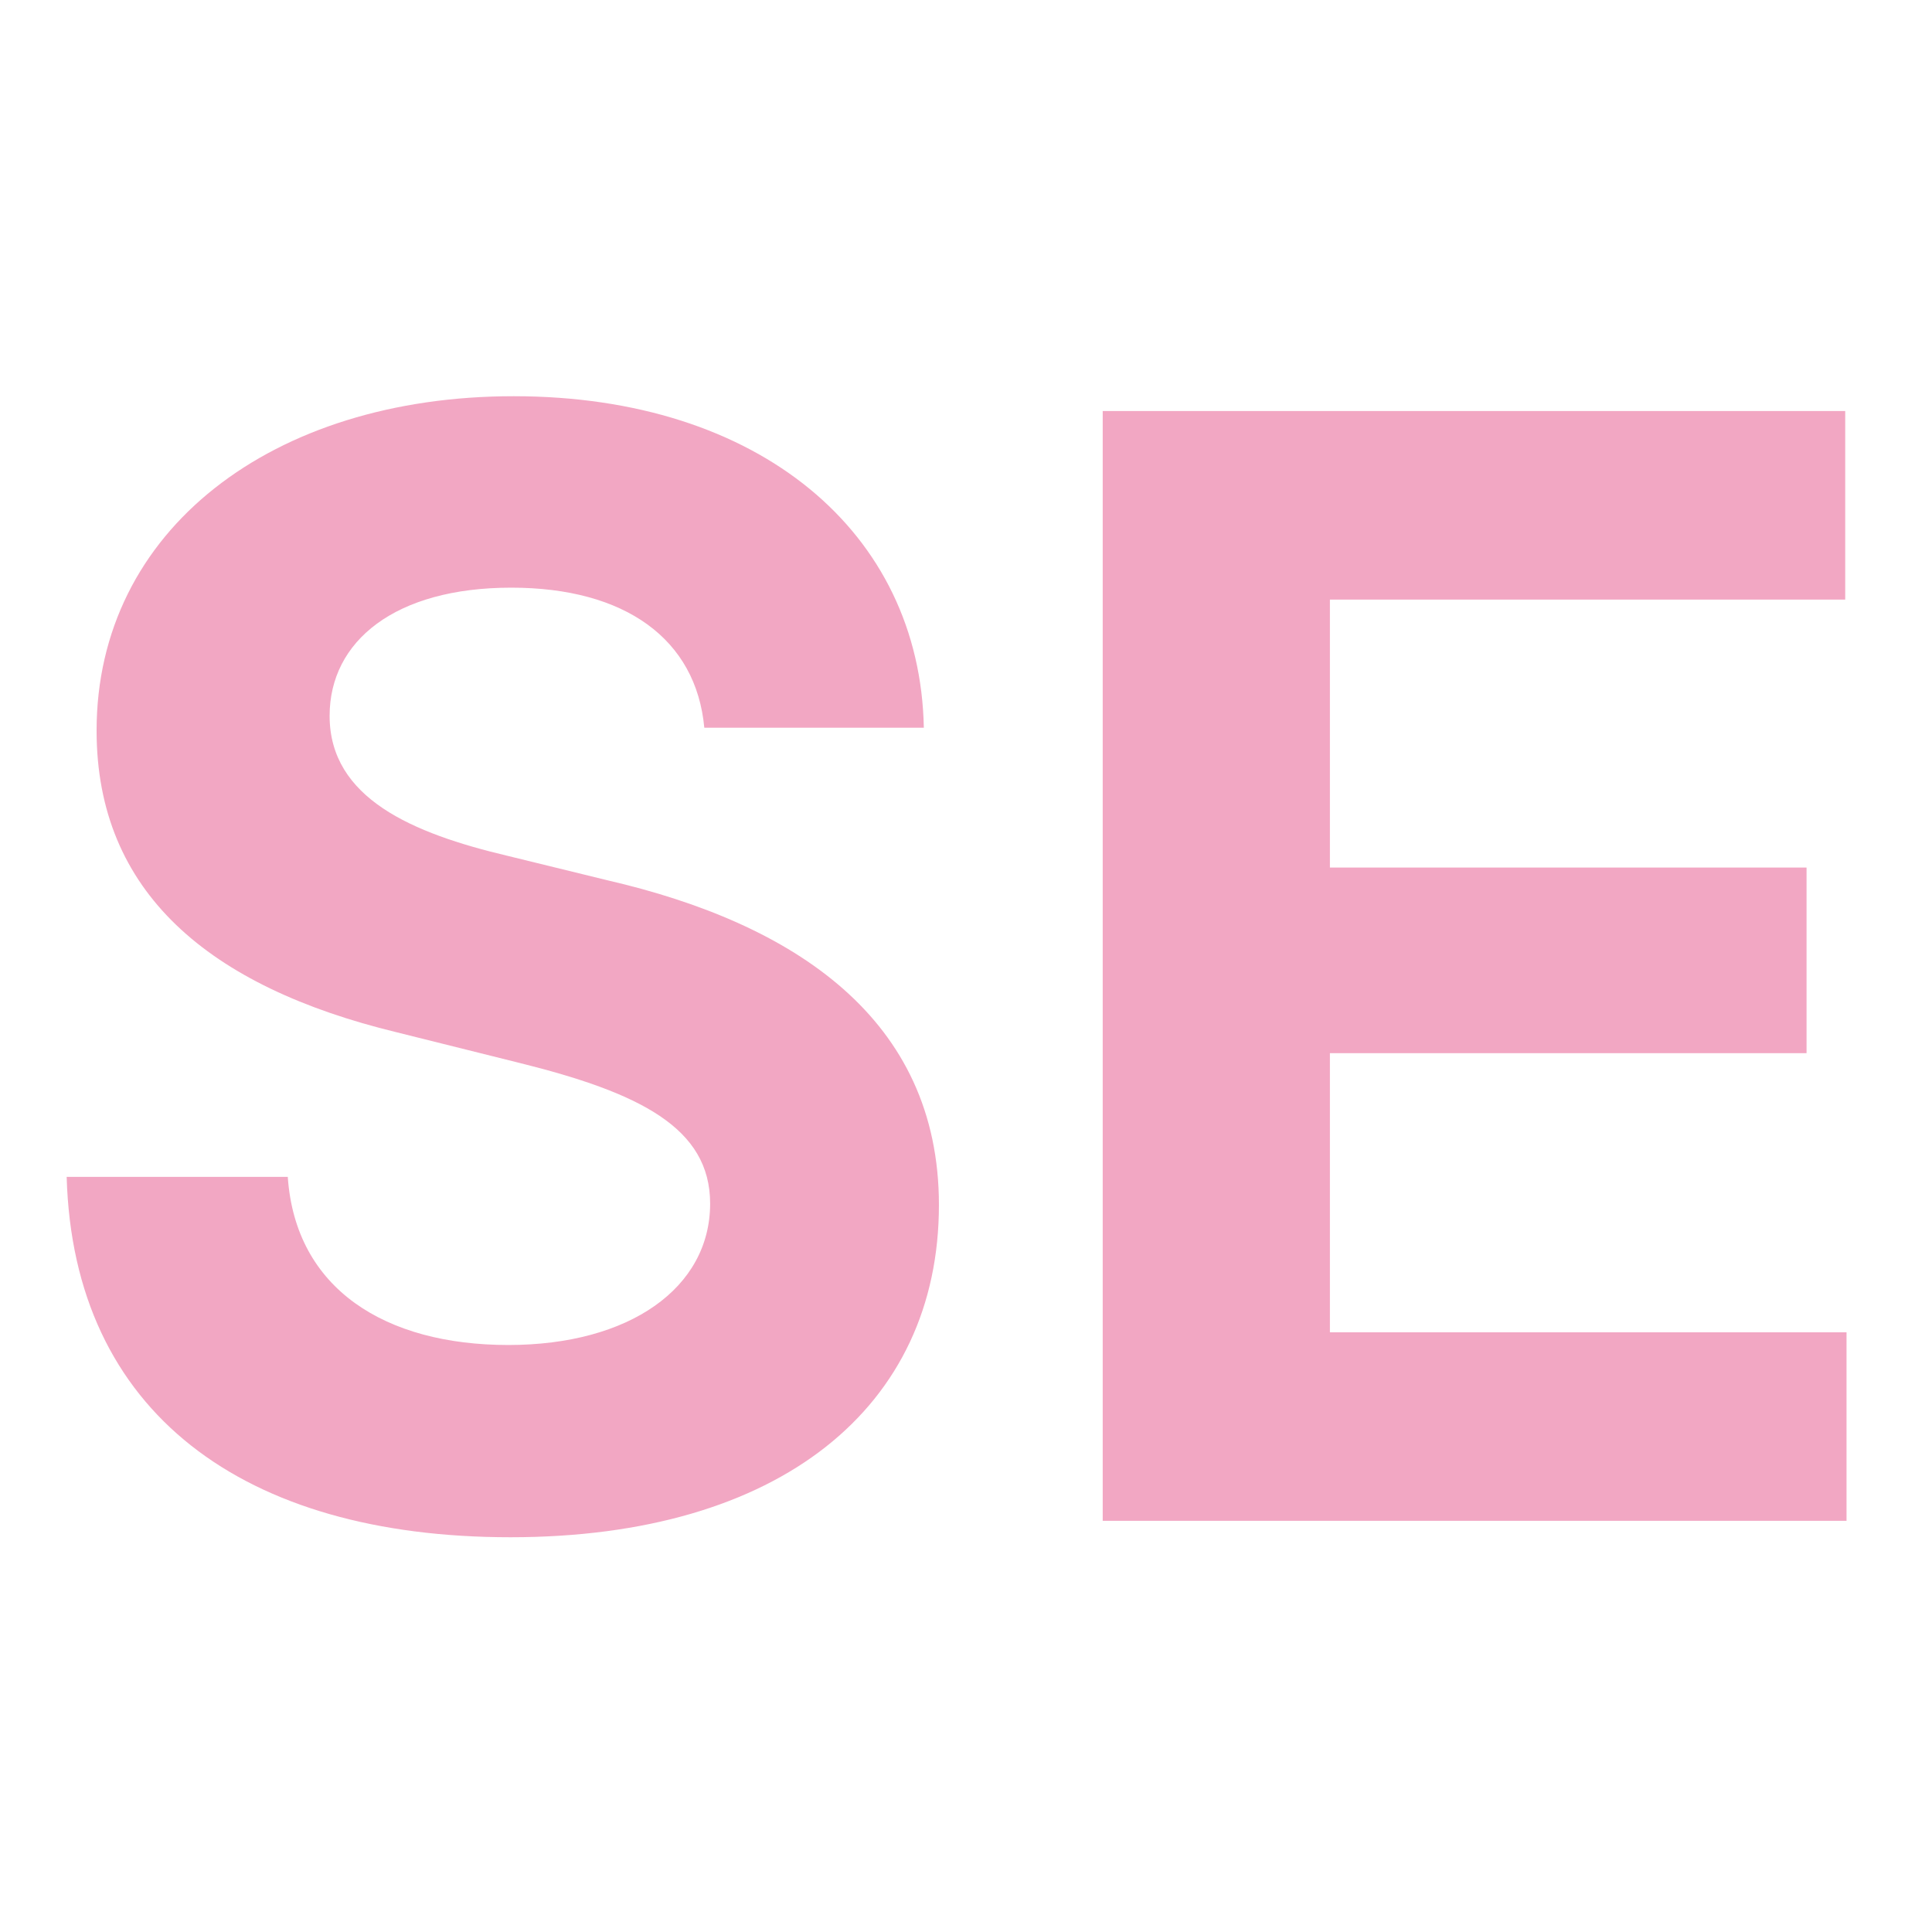
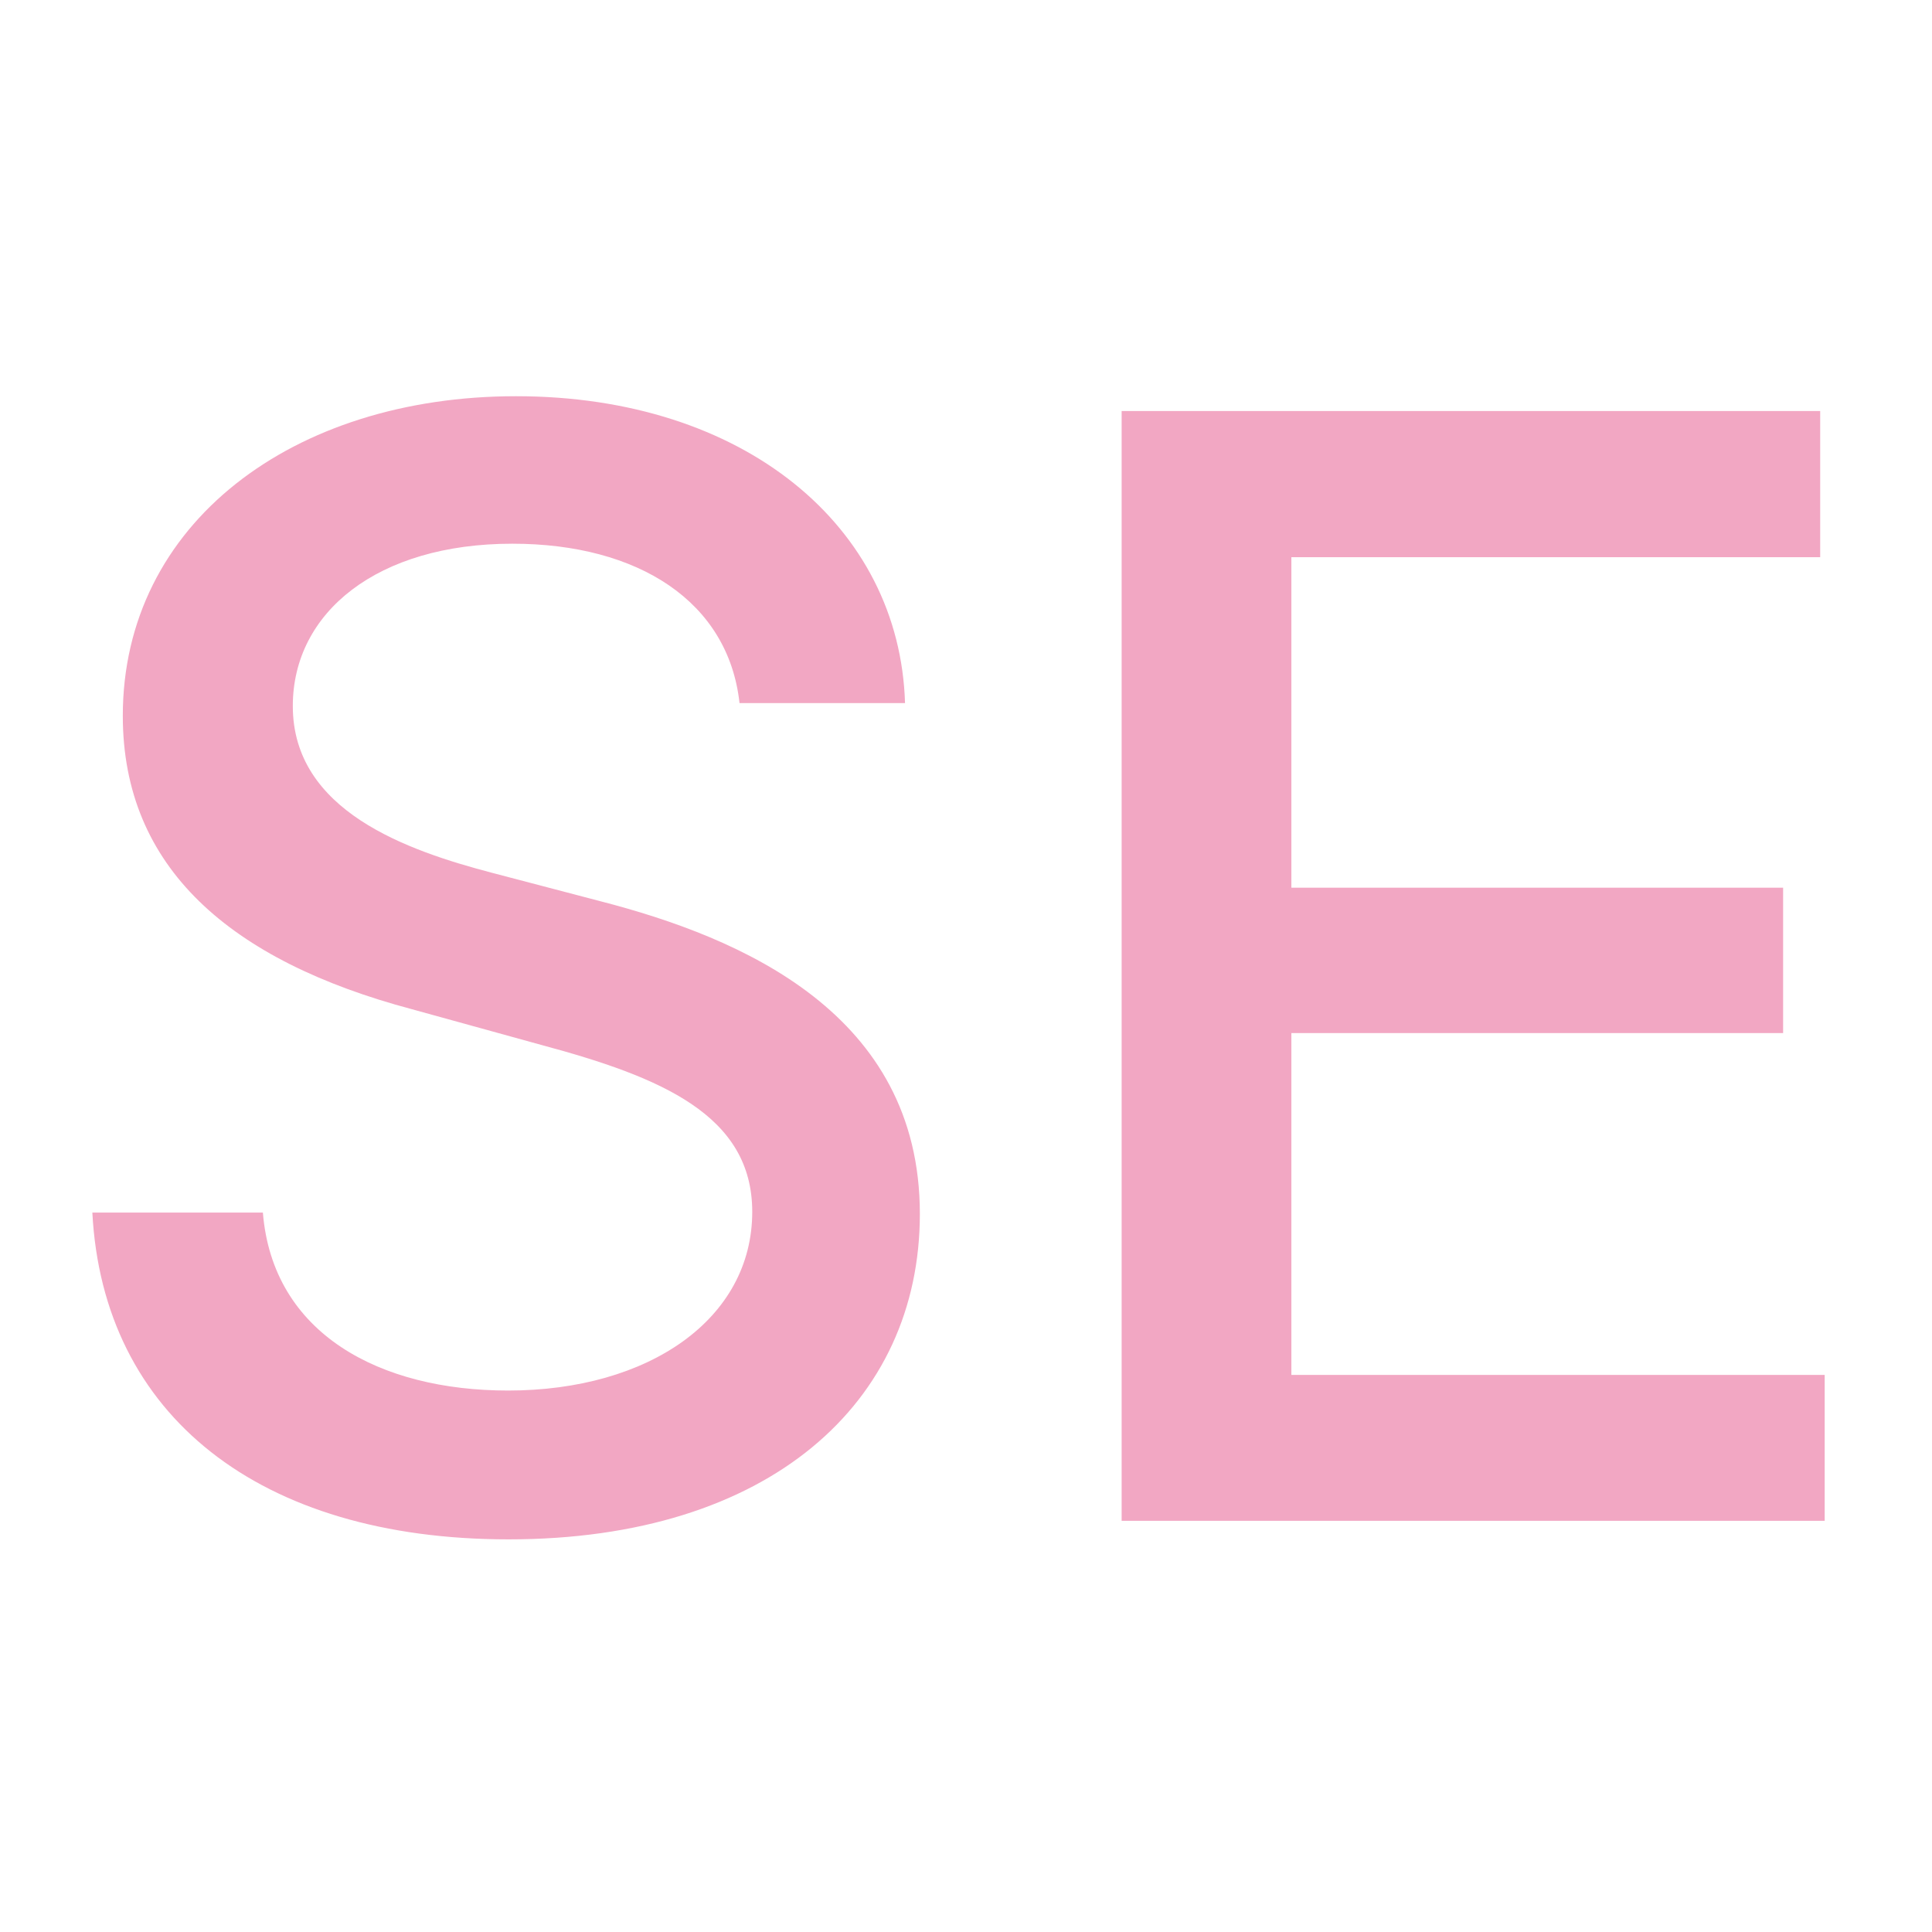
<svg xmlns="http://www.w3.org/2000/svg" viewBox="3 3 114 114" preserveAspectRatio="xMidYMid meet">
-   <text x="60" y="60" font-size="90" font-family="Inter, system-ui, sans-serif" font-weight="700" fill="#f2a7c3" text-anchor="middle" dominant-baseline="central">SE</text>
+   <text x="60" y="60" font-size="90" font-family="Inter, system-ui, sans-serif" font-weight="500" fill="#f2a7c3" text-anchor="middle" dominant-baseline="central">SE</text>
</svg>
